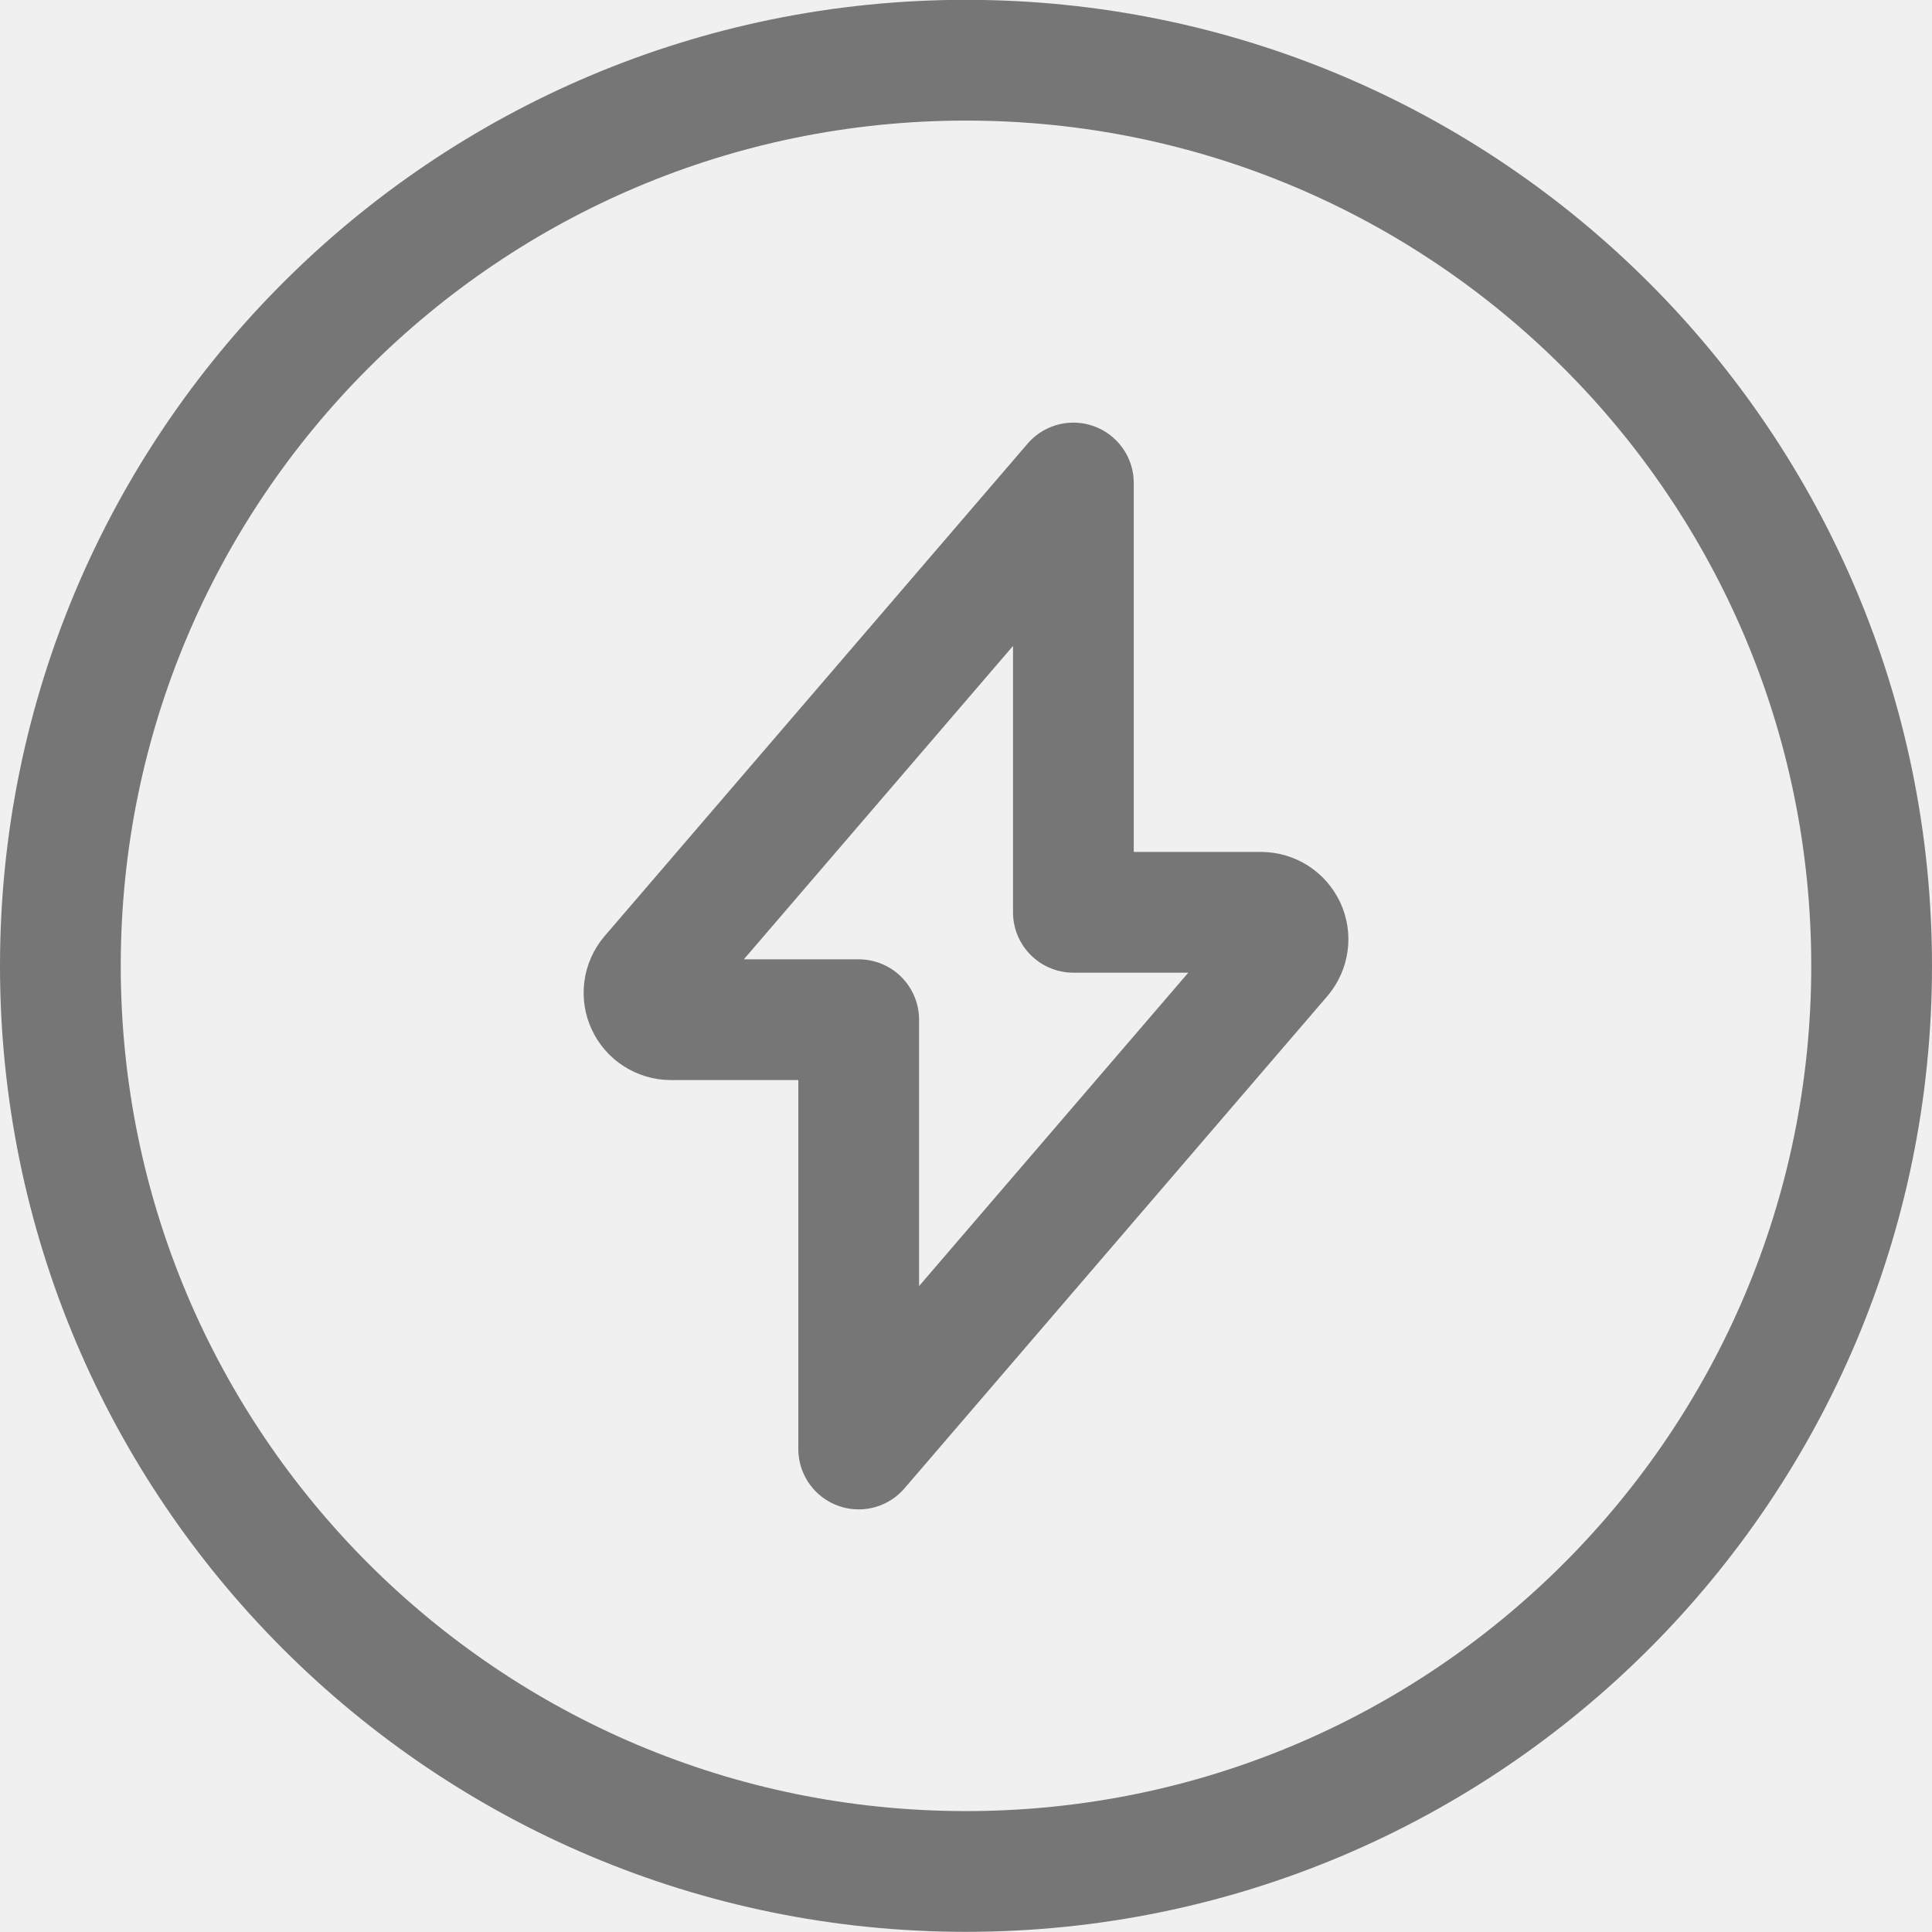
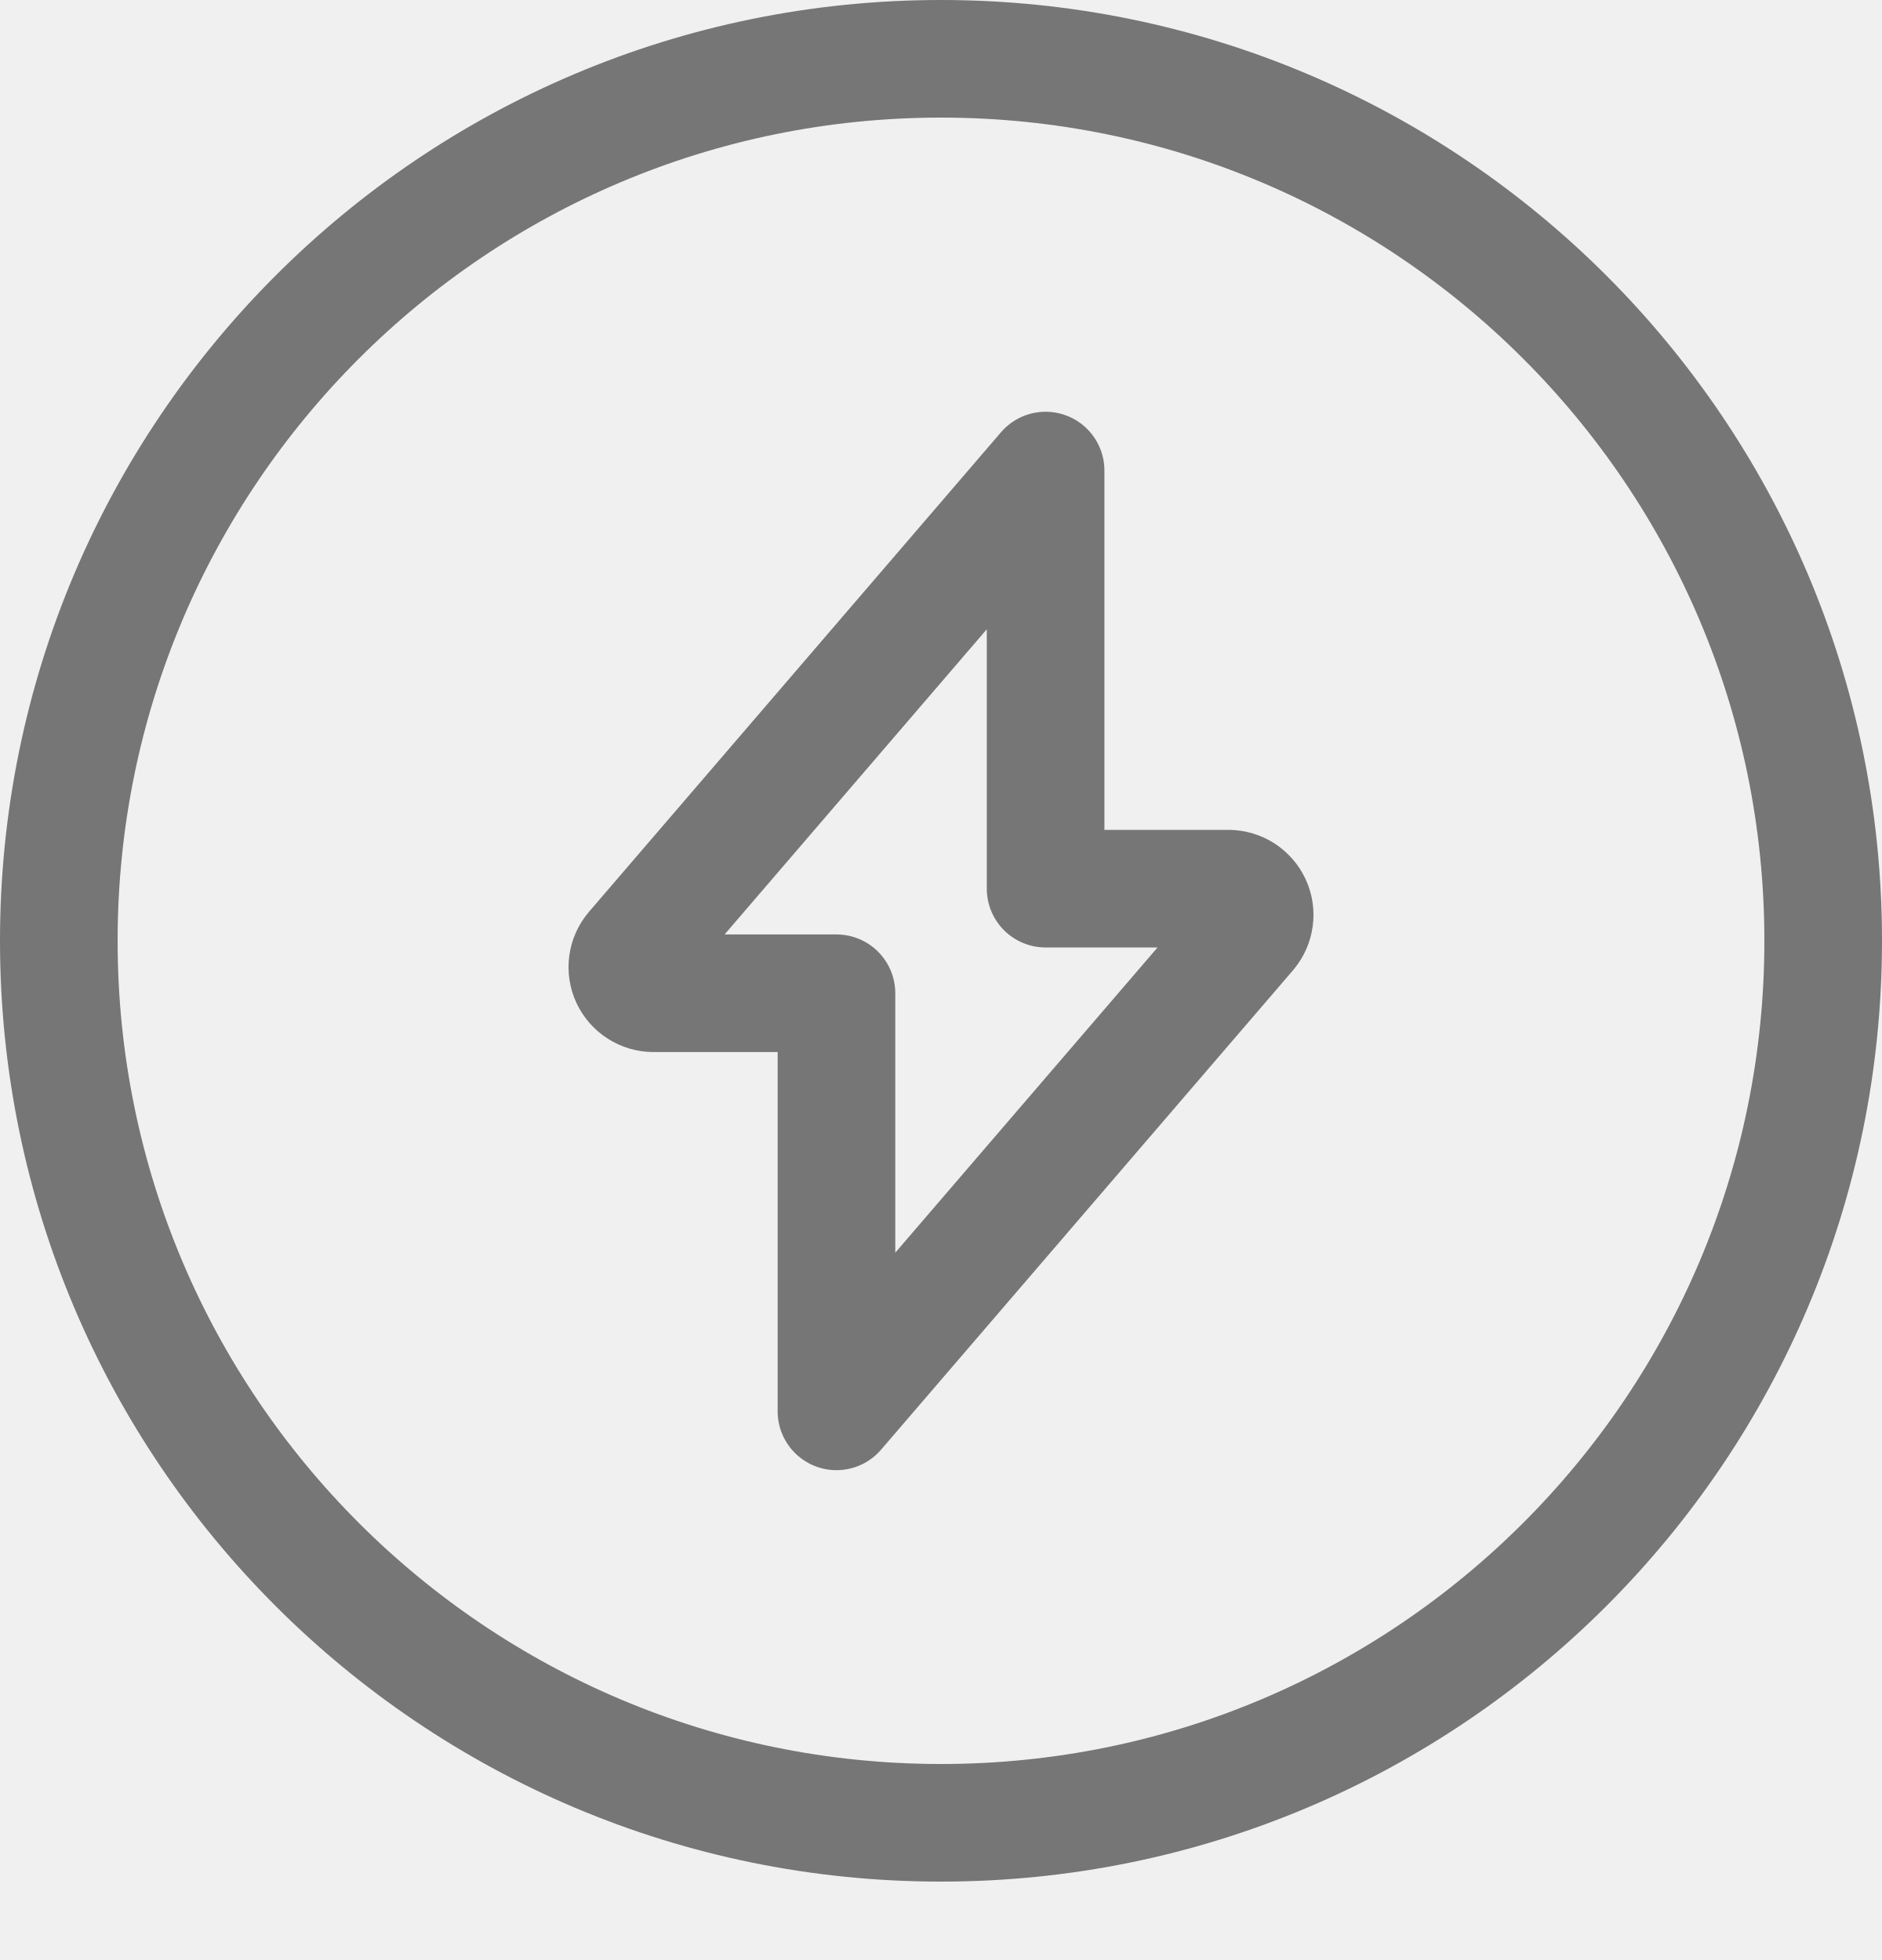
- <svg xmlns="http://www.w3.org/2000/svg" width="24" height="24" viewBox="0 0 24 24" fill="none">
-   <g clip-path="url(#clip0_148_204)">
-     <path d="M12 23.248C18.213 23.248 23.25 18.211 23.25 11.998C23.25 5.785 18.213 0.748 12 0.748C5.787 0.748 0.75 5.785 0.75 11.998C0.75 18.211 5.787 23.248 12 23.248Z" stroke="#767676" stroke-width="1.5" stroke-linecap="round" stroke-linejoin="round" />
-     <path d="M13.334 6L8.079 12.118C8.038 12.167 8.011 12.226 8.003 12.289C7.995 12.352 8.004 12.416 8.031 12.473C8.058 12.531 8.1 12.58 8.154 12.614C8.207 12.648 8.269 12.667 8.333 12.667H10.667V18L15.922 11.883C15.962 11.834 15.989 11.775 15.997 11.712C16.006 11.649 15.996 11.585 15.969 11.527C15.942 11.47 15.9 11.421 15.846 11.386C15.793 11.352 15.731 11.334 15.667 11.333H13.334V6Z" stroke="#767676" stroke-width="1.5" stroke-linecap="round" stroke-linejoin="round" />
-   </g>
-   <defs>
-     <clipPath id="clip0_148_204">
-       <rect width="24" height="24" fill="white" />
-     </clipPath>
-   </defs>
+ <svg xmlns="http://www.w3.org/2000/svg" width="24" height="25" viewBox="0 0 24 25" fill="none">
+   <path d="M12 23.25C18.213 23.25 23.25 18.213 23.25 12C23.25 5.787 18.213 0.75 12 0.75C5.787 0.75 0.75 5.787 0.75 12C0.75 18.213 5.787 23.25 12 23.25Z" stroke="#767676" stroke-width="1.5" stroke-linecap="round" stroke-linejoin="round" />
+   <path d="M13.334 6.002L8.079 12.12C8.038 12.169 8.011 12.228 8.003 12.291C7.995 12.354 8.004 12.418 8.031 12.476C8.058 12.533 8.1 12.582 8.154 12.616C8.207 12.65 8.269 12.669 8.333 12.669H10.667V18.002L15.922 11.885C15.962 11.836 15.989 11.777 15.997 11.714C16.006 11.651 15.996 11.587 15.969 11.529C15.942 11.472 15.9 11.423 15.846 11.388C15.793 11.354 15.731 11.336 15.667 11.335H13.334V6.002Z" stroke="#767676" stroke-width="1.5" stroke-linecap="round" stroke-linejoin="round" />
</svg>
